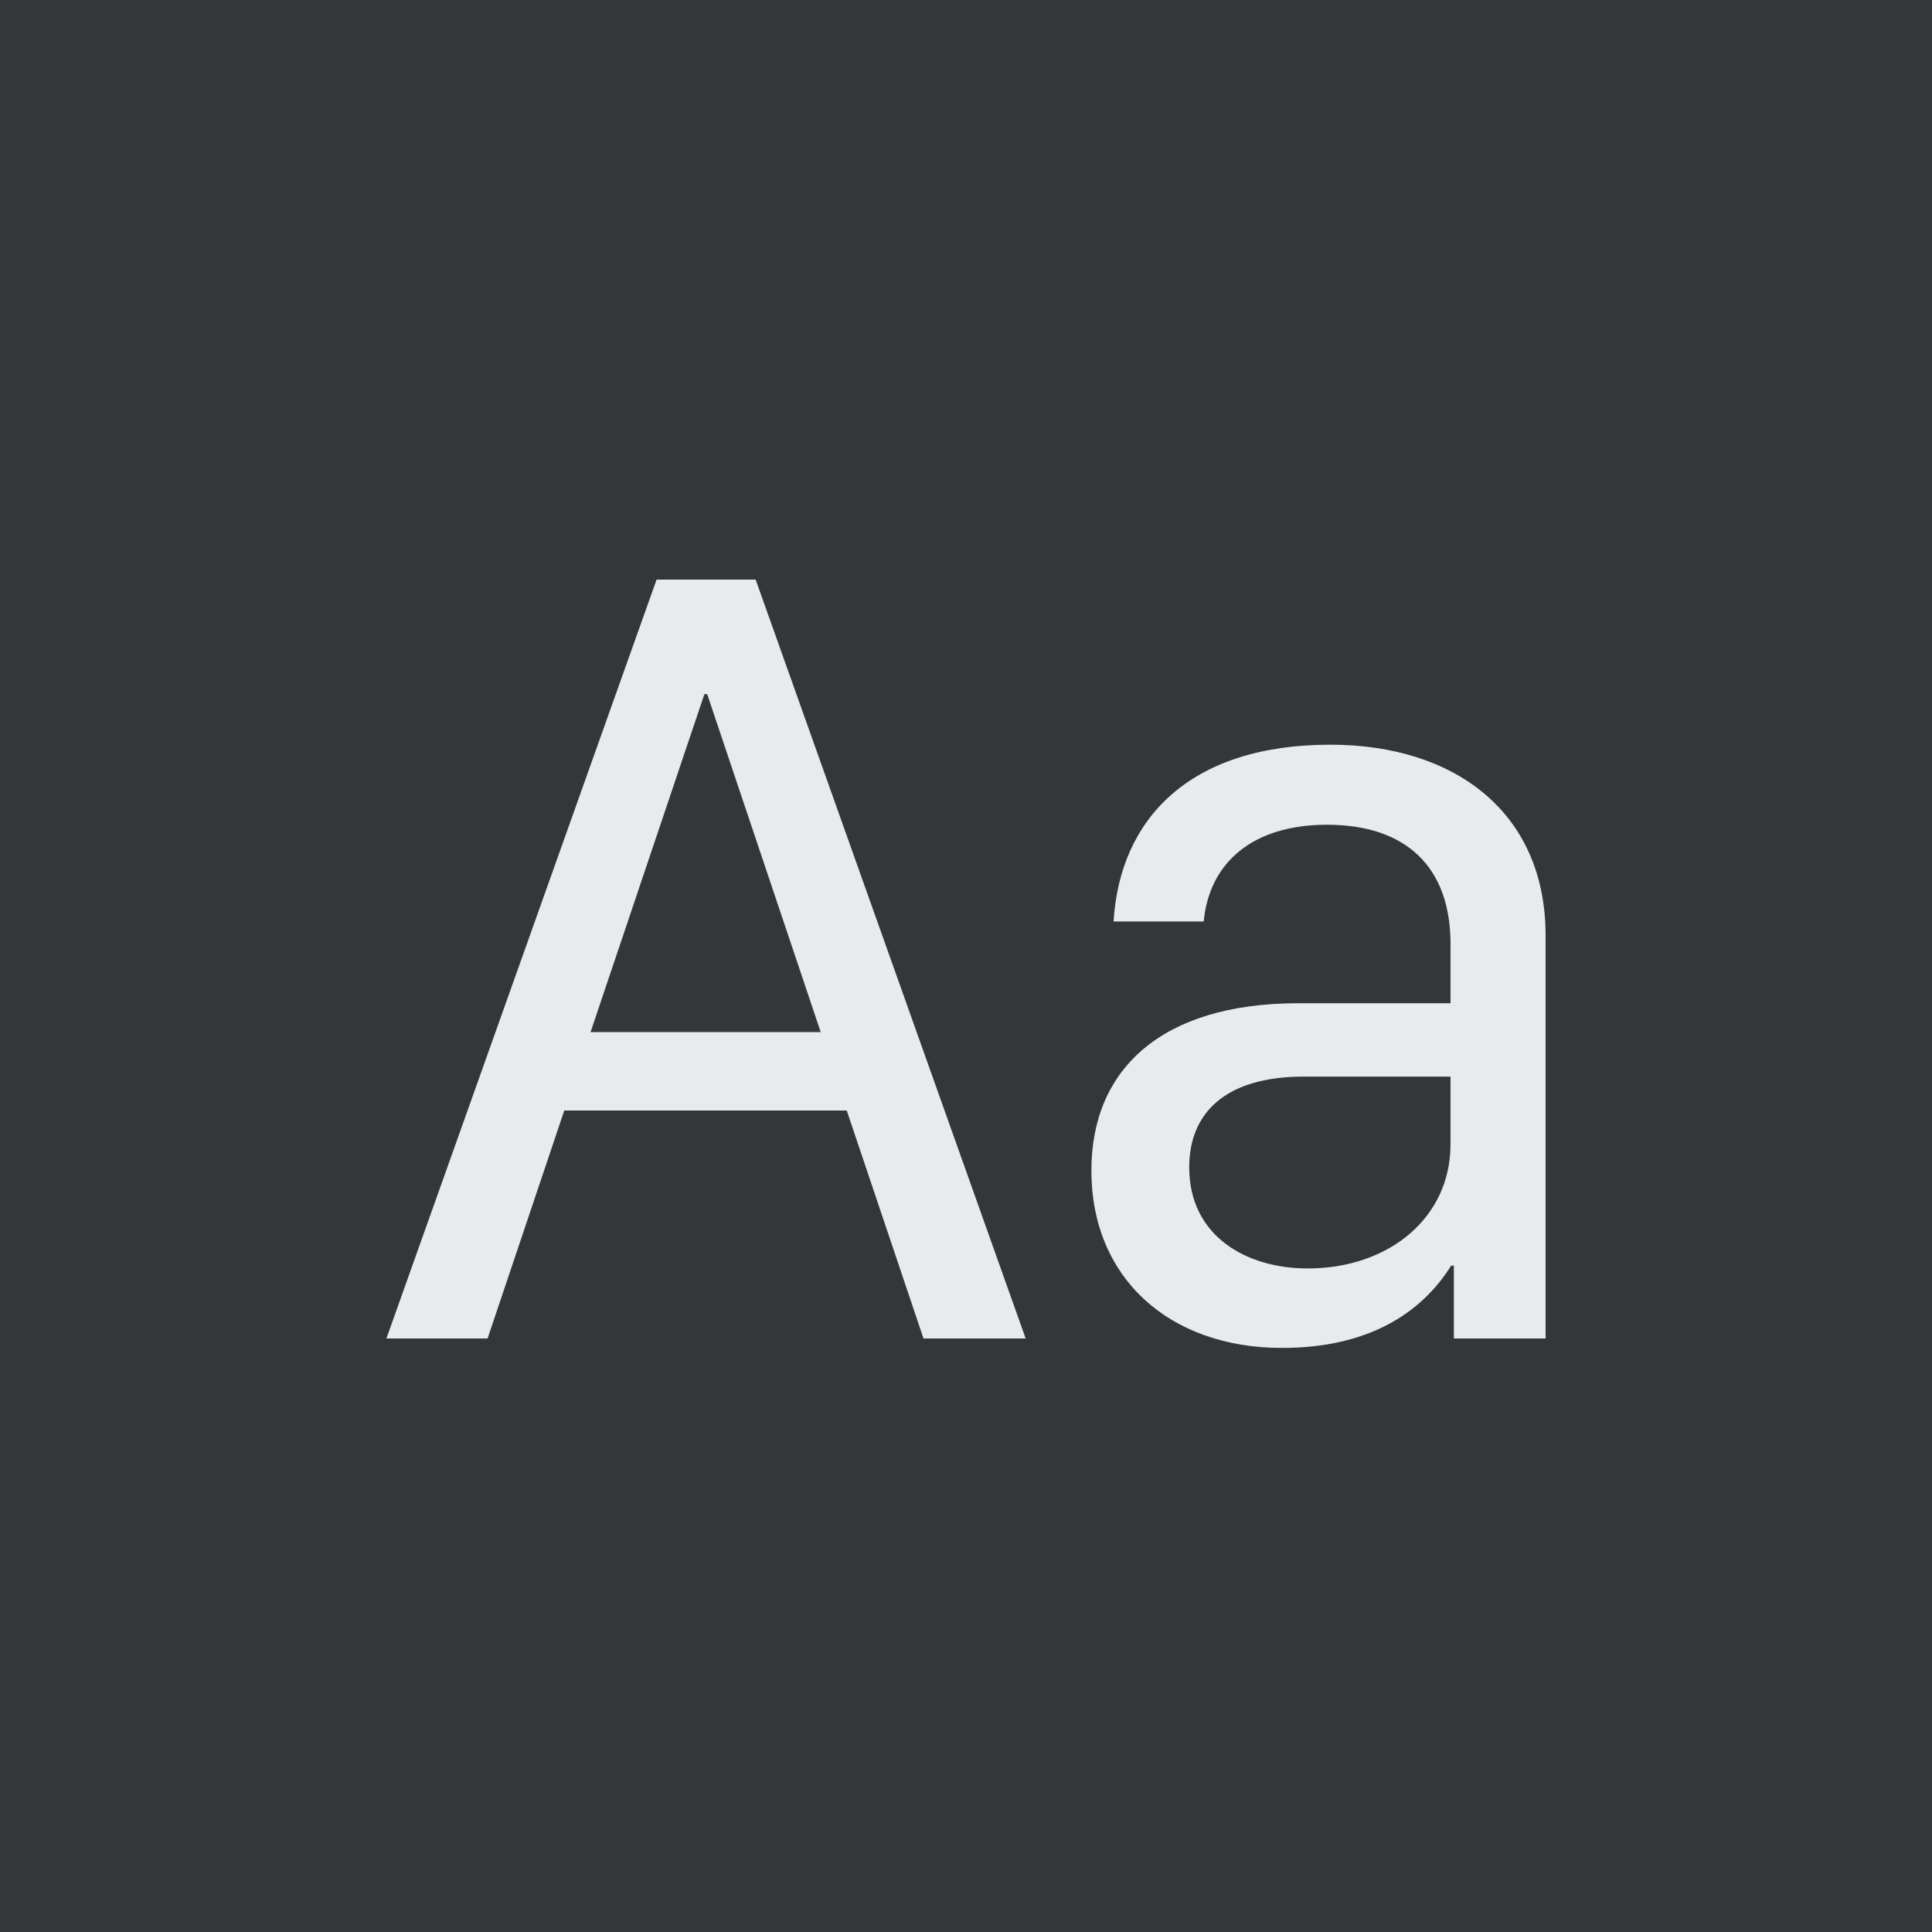
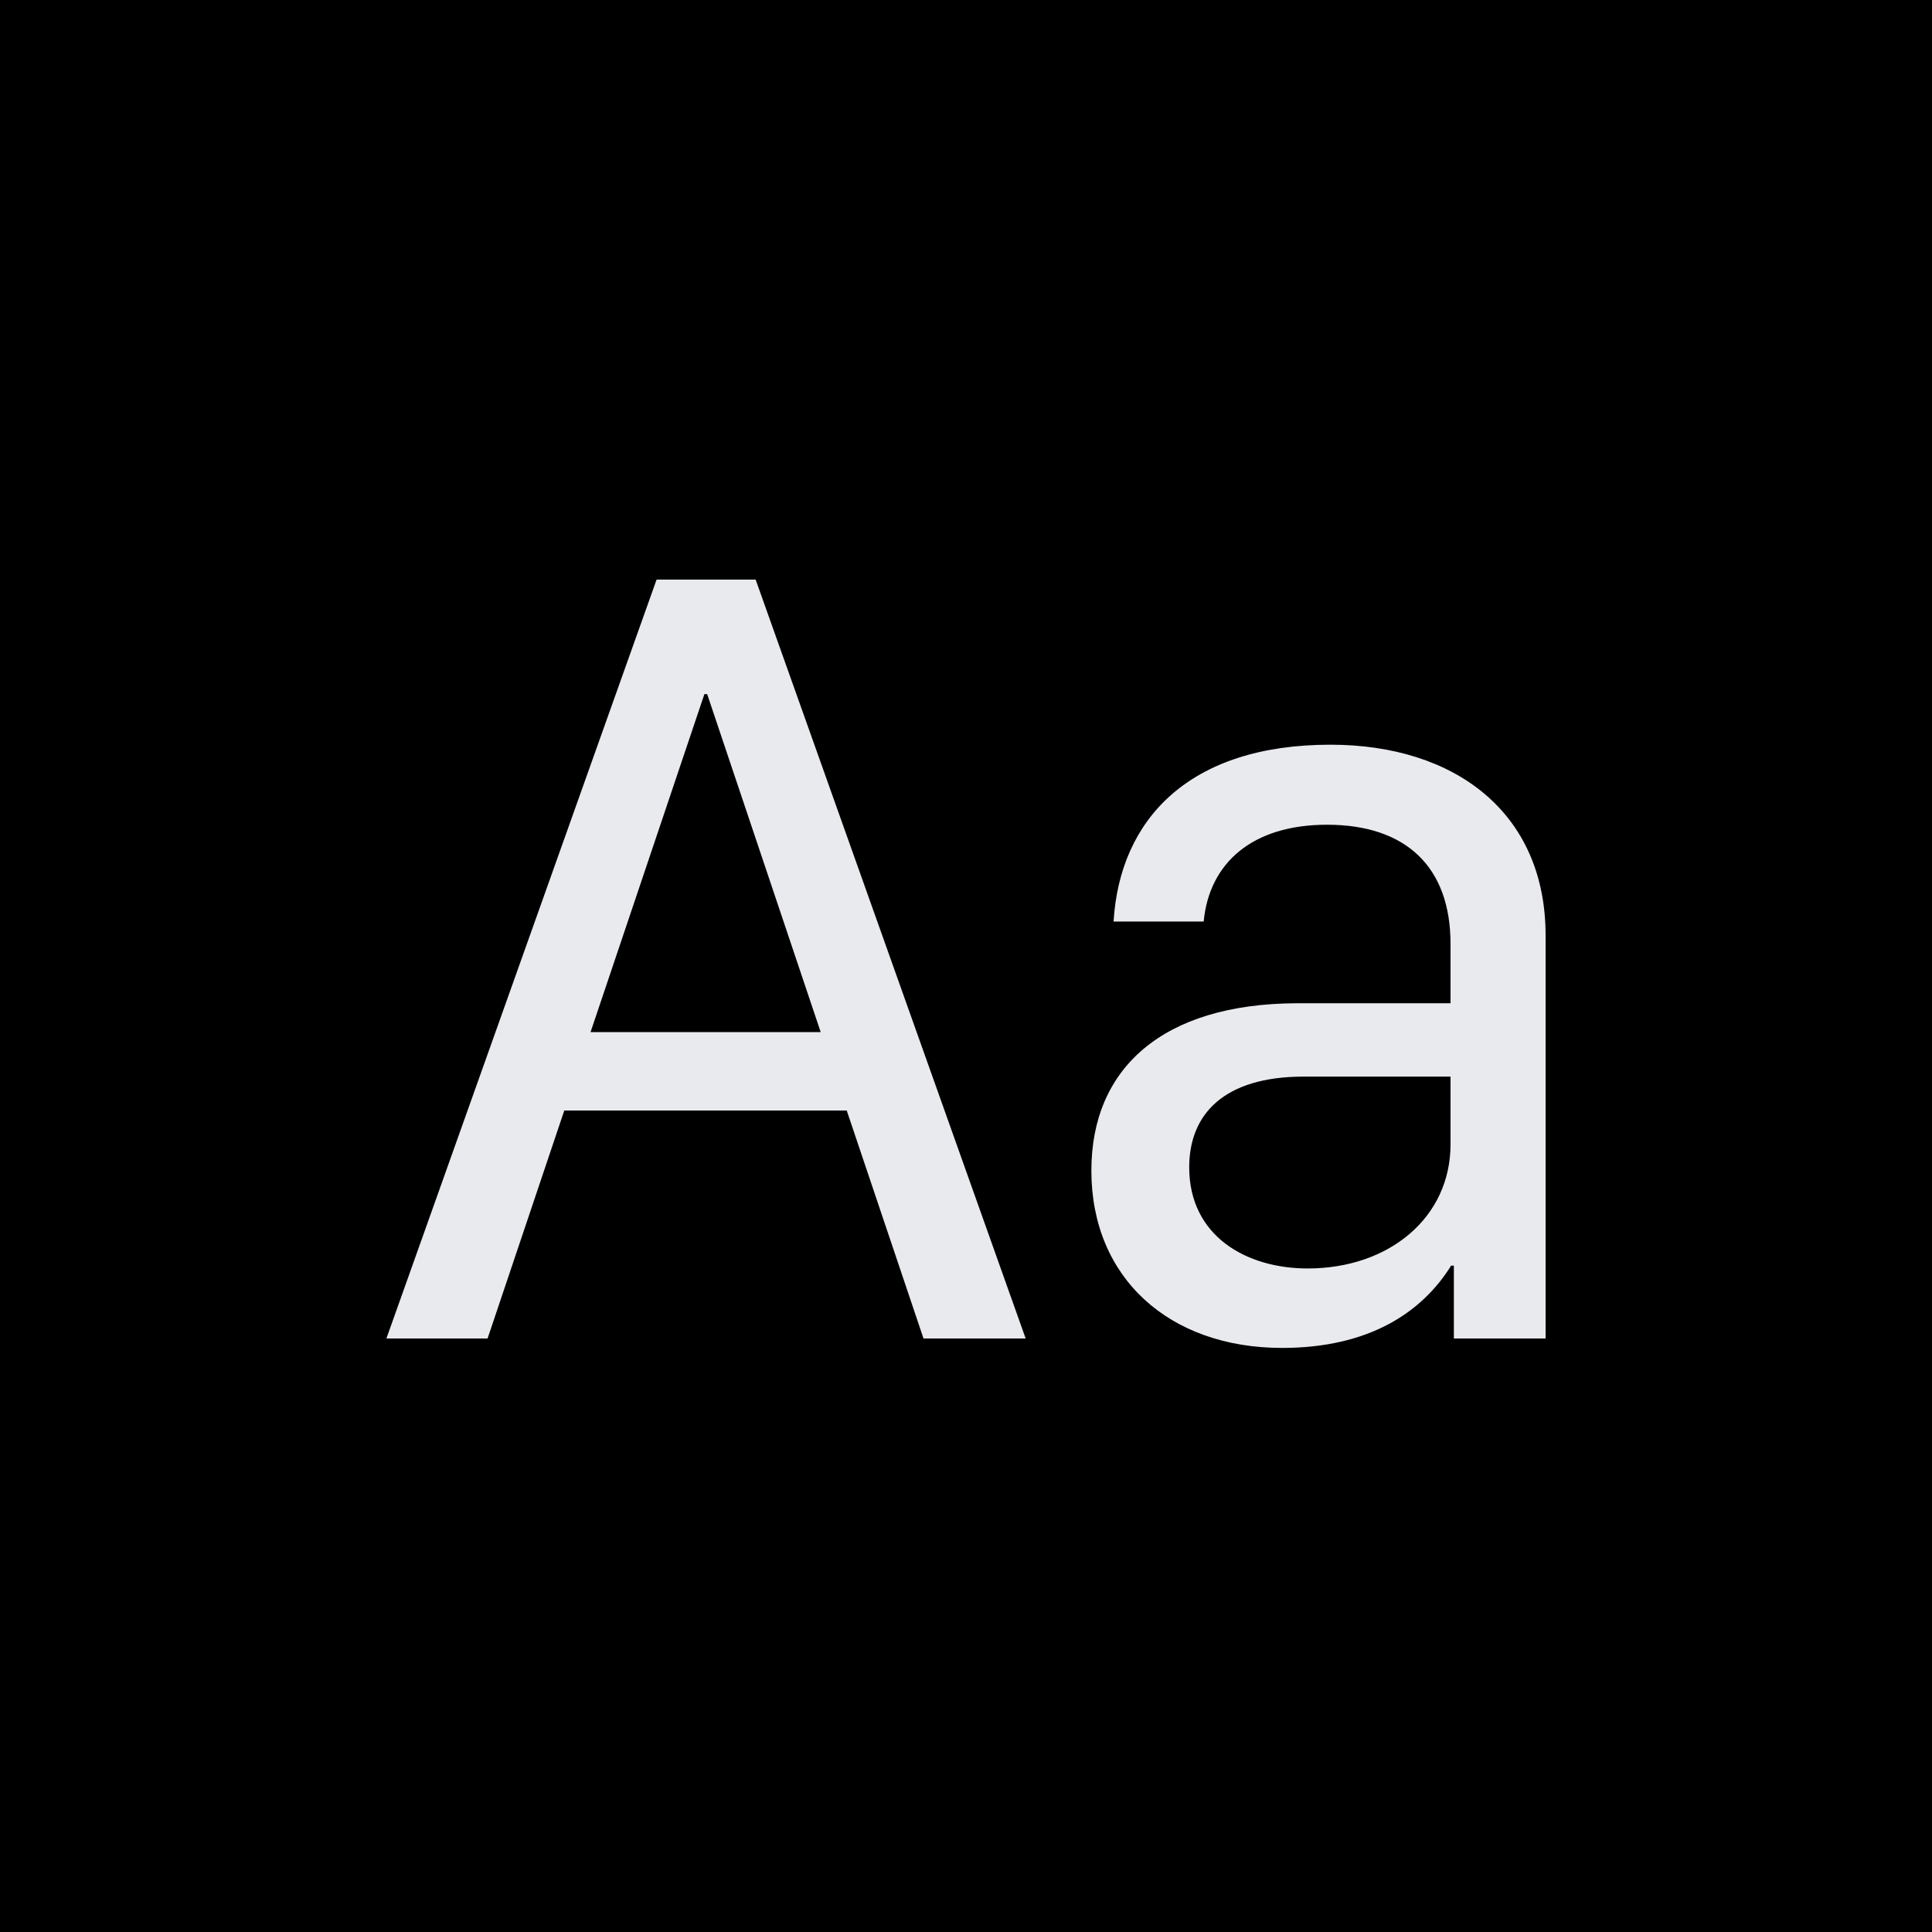
- <svg xmlns="http://www.w3.org/2000/svg" width="60" height="60" viewBox="0 0 60 60" fill="none">
-   <rect width="60" height="60" fill="#35363A" />
-   <path d="M15.142 41.568L17.524 34.488H26.296L28.68 41.568H31.853L23.467 18H20.391L12 41.568H15.142ZM21.962 21.556L25.488 32.053H18.34L21.876 21.556H21.962ZM45.062 39.305H45.151V41.568H48V29.05C48 25.236 45.186 23.127 41.317 23.127C36.932 23.127 34.775 25.441 34.583 28.618H37.382C37.553 26.805 38.884 25.613 41.213 25.613C43.666 25.613 45.047 26.926 45.047 29.311V31.157H40.264C36.104 31.174 33.894 33.177 33.894 36.355C33.894 39.686 36.311 41.861 39.816 41.861C42.494 41.861 44.151 40.775 45.065 39.307L45.062 39.305ZM40.61 39.393C38.71 39.393 36.932 38.391 36.932 36.251C36.932 34.61 38.003 33.435 40.488 33.435H45.047V35.542C45.047 37.805 43.148 39.393 40.61 39.393Z" fill="#E9EAEE" />
+ <svg xmlns="http://www.w3.org/2000/svg" width="240" height="240" viewBox="0 0 240 240" fill="none">
+   <rect width="240" height="240" fill="black" />
+   <path d="M60.568 166.272L70.096 137.953H105.184L114.721 166.272H127.411L93.868 72H81.563L48 166.272H60.568ZM87.847 86.225L101.951 128.214H73.359L87.503 86.225H87.847ZM180.25 157.22H180.604V166.272H192V116.201C192 100.945 180.745 92.509 165.267 92.509C147.728 92.509 139.1 101.764 138.332 114.474H149.526C150.213 107.22 155.538 102.451 164.853 102.451C174.663 102.451 180.189 107.704 180.189 117.242V124.627H161.054C144.414 124.698 135.574 132.71 135.574 145.419C135.574 158.746 145.243 167.444 159.266 167.444C169.975 167.444 176.603 163.1 180.26 157.23L180.25 157.22ZM162.438 157.574C154.841 157.574 147.728 153.563 147.728 145.005C147.728 138.438 152.012 133.74 161.953 133.74H180.189V142.166C180.189 151.219 172.592 157.574 162.438 157.574Z" fill="#E9EAEE" />
</svg>
